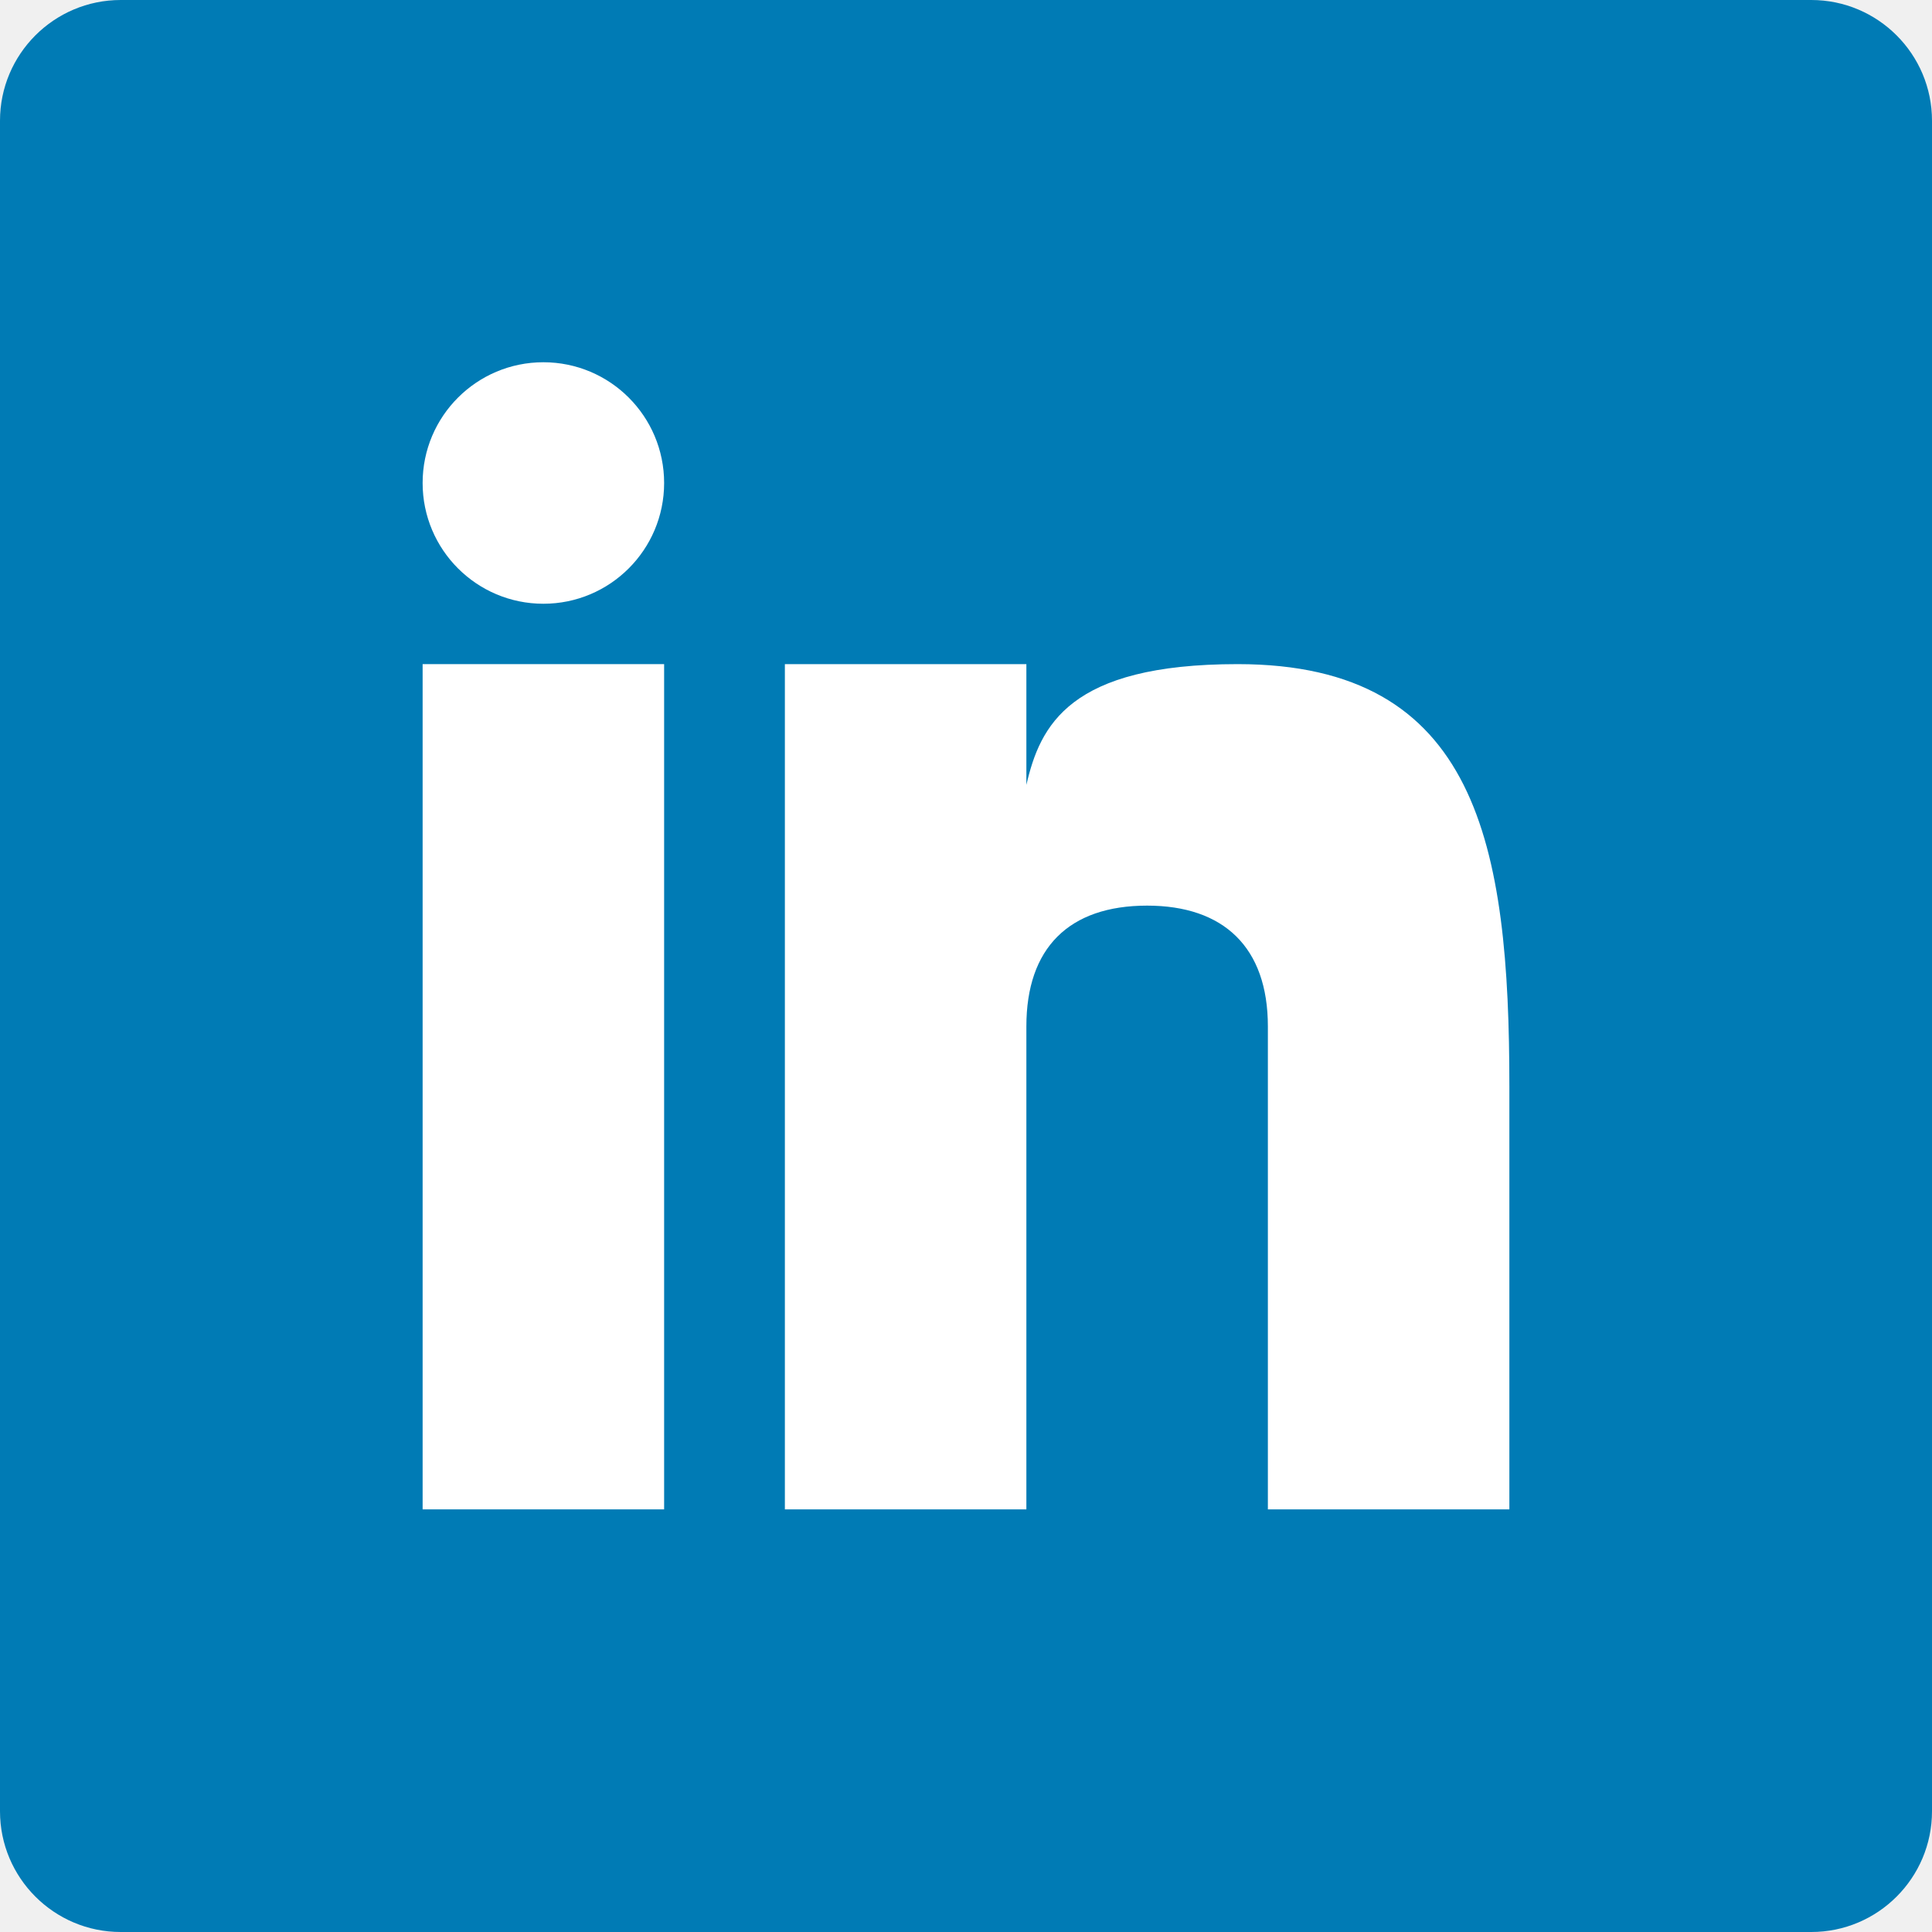
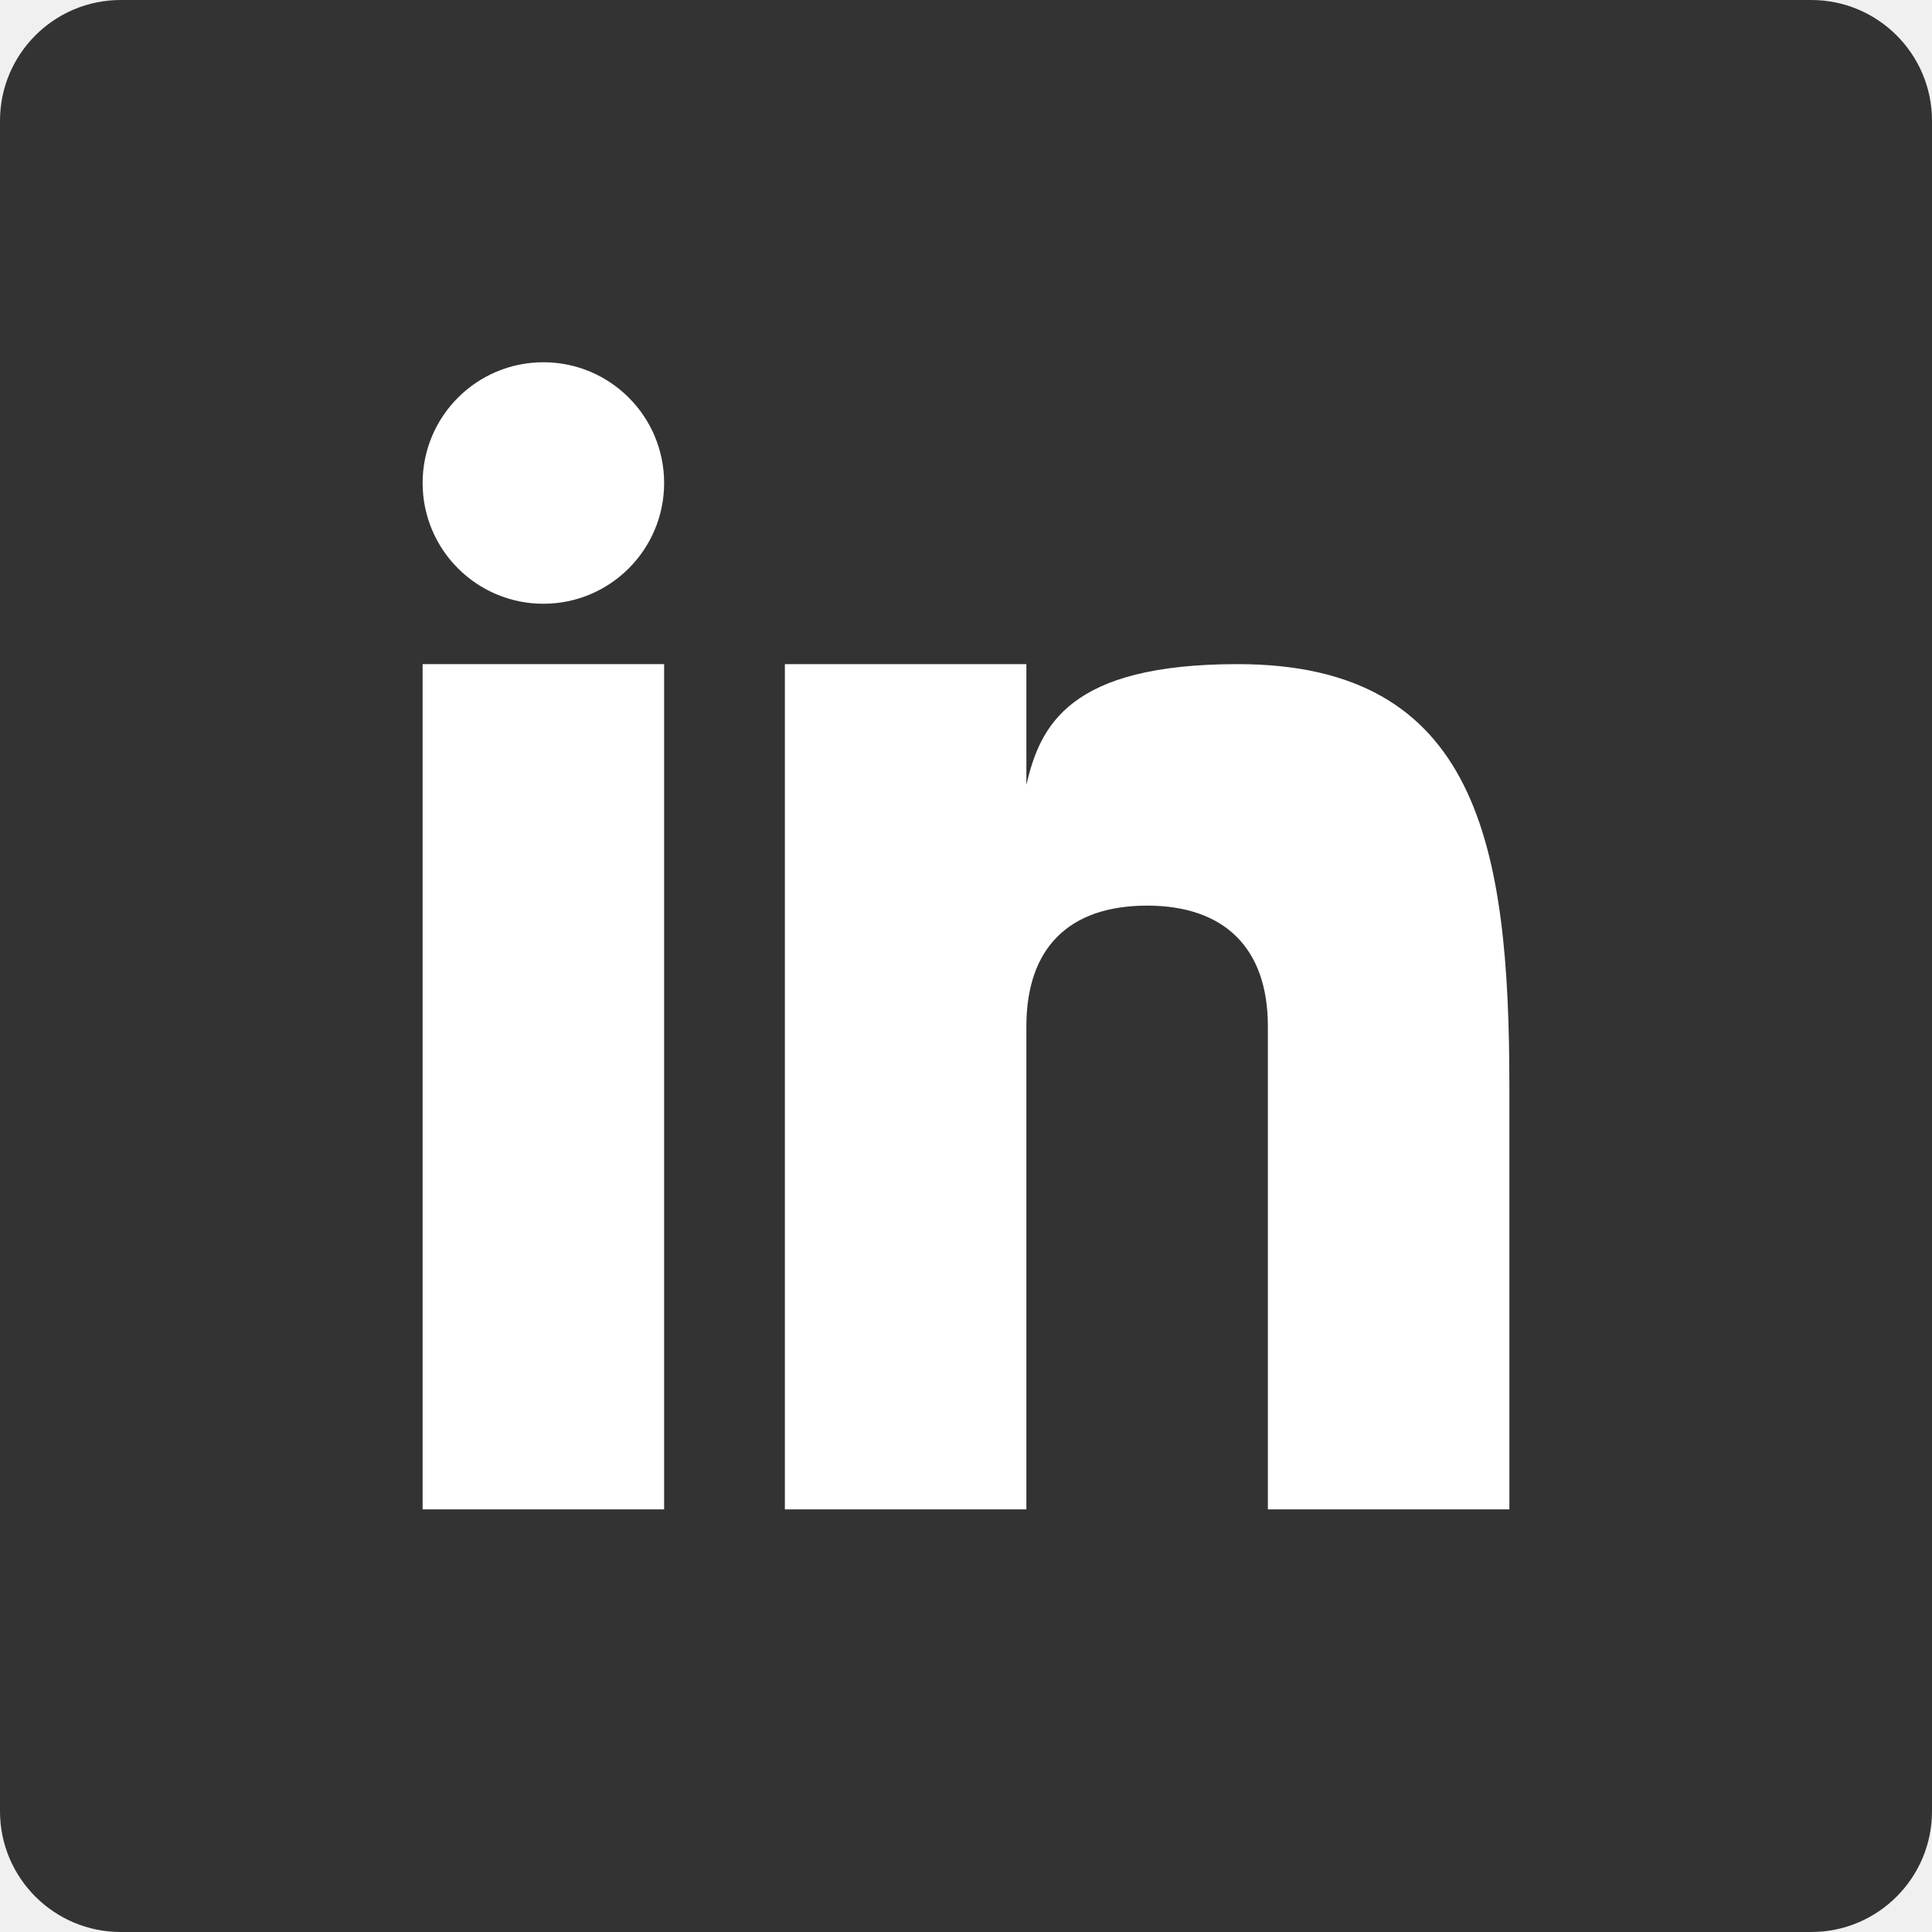
<svg xmlns="http://www.w3.org/2000/svg" enable-background="new 0 0 32 32" height="32px" id="Layer_1" version="1.0" viewBox="0 0 32 32" width="32px" xml:space="preserve">
  <g>
-     <path d="M32,30c0,1.104-0.896,2-2,2H2c-1.104,0-2-0.896-2-2V2c0-1.104,0.896-2,2-2h28c1.104,0,2,0.896,2,2V30z" fill="#007BB5" />
+     <path d="M32,30c0,1.104-0.896,2-2,2H2c-1.104,0-2-0.896-2-2V2c0-1.104,0.896-2,2-2h28c1.104,0,2,0.896,2,2V30z" fill="#333333" />
    <g>
      <rect fill="#FFFFFF" height="14" width="4" x="7" y="11" />
      <path d="M20.499,11c-2.791,0-3.271,1.018-3.499,2v-2h-4v14h4v-8c0-1.297,0.703-2,2-2c1.266,0,2,0.688,2,2v8h4v-7    C25,14,24.479,11,20.499,11z" fill="#FFFFFF" />
      <circle cx="9" cy="8" fill="#FFFFFF" r="2" />
    </g>
  </g>
  <g />
  <g />
  <g />
  <g />
  <g />
  <g />
</svg>
